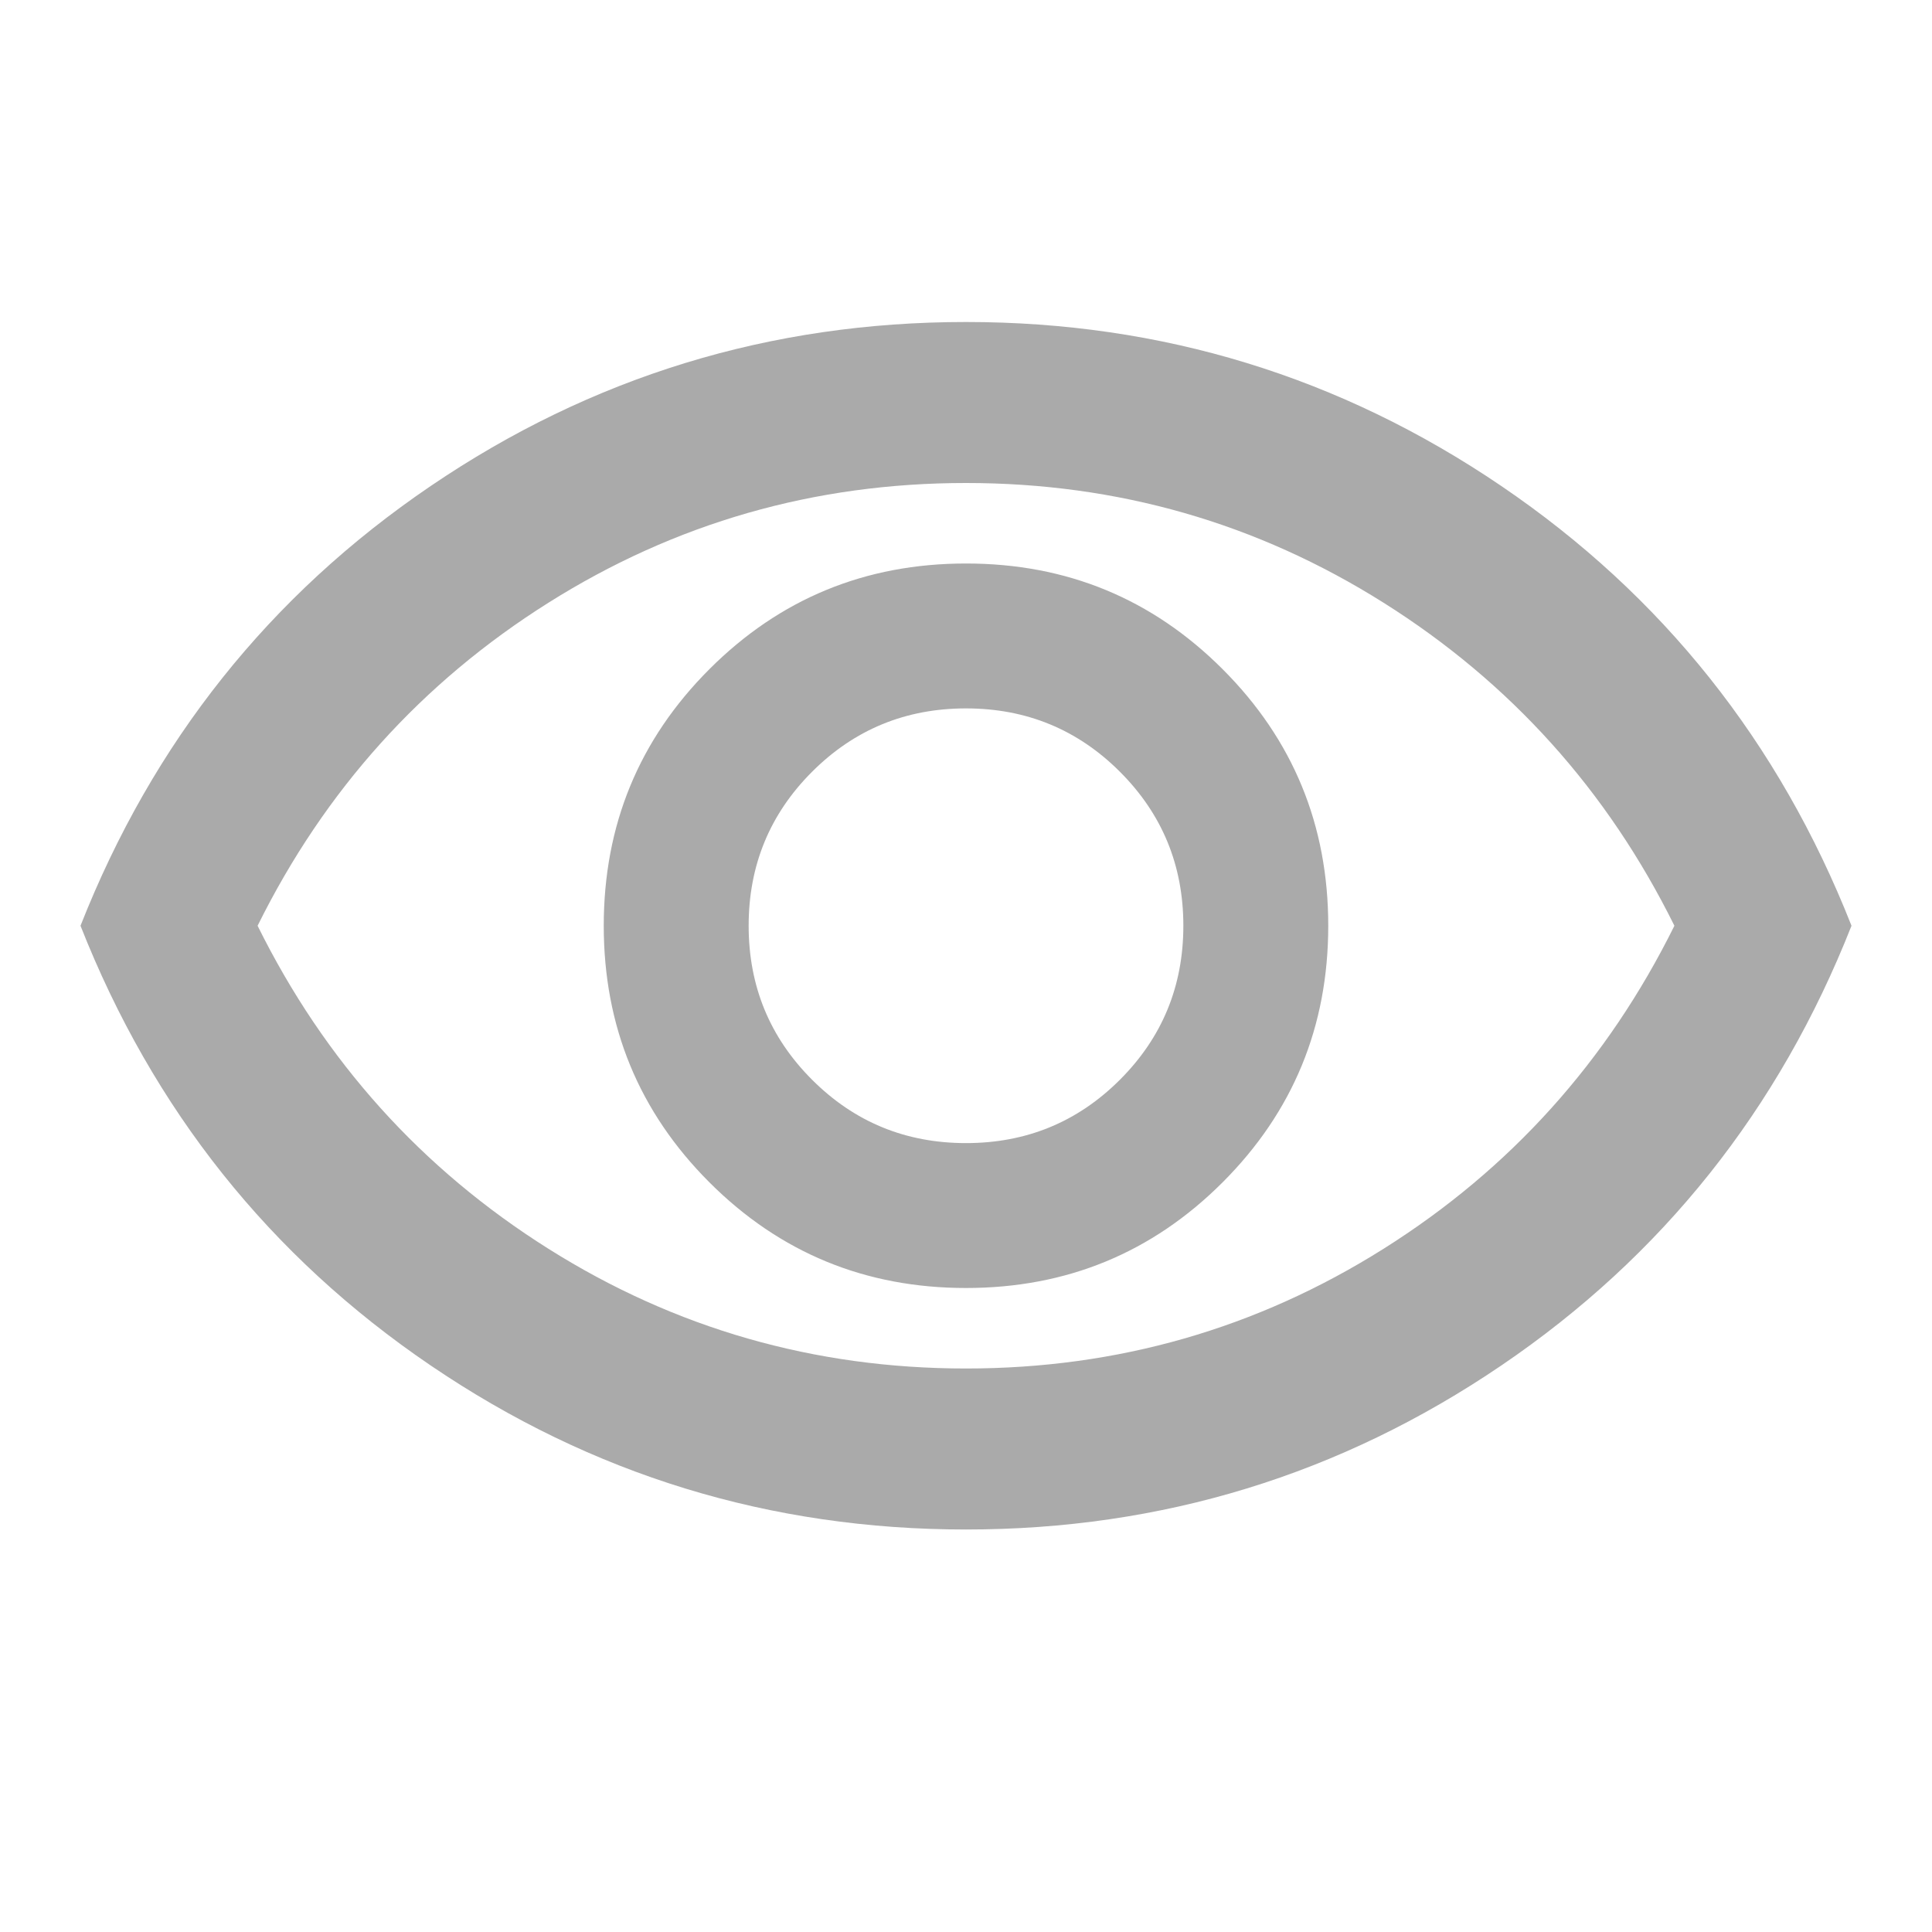
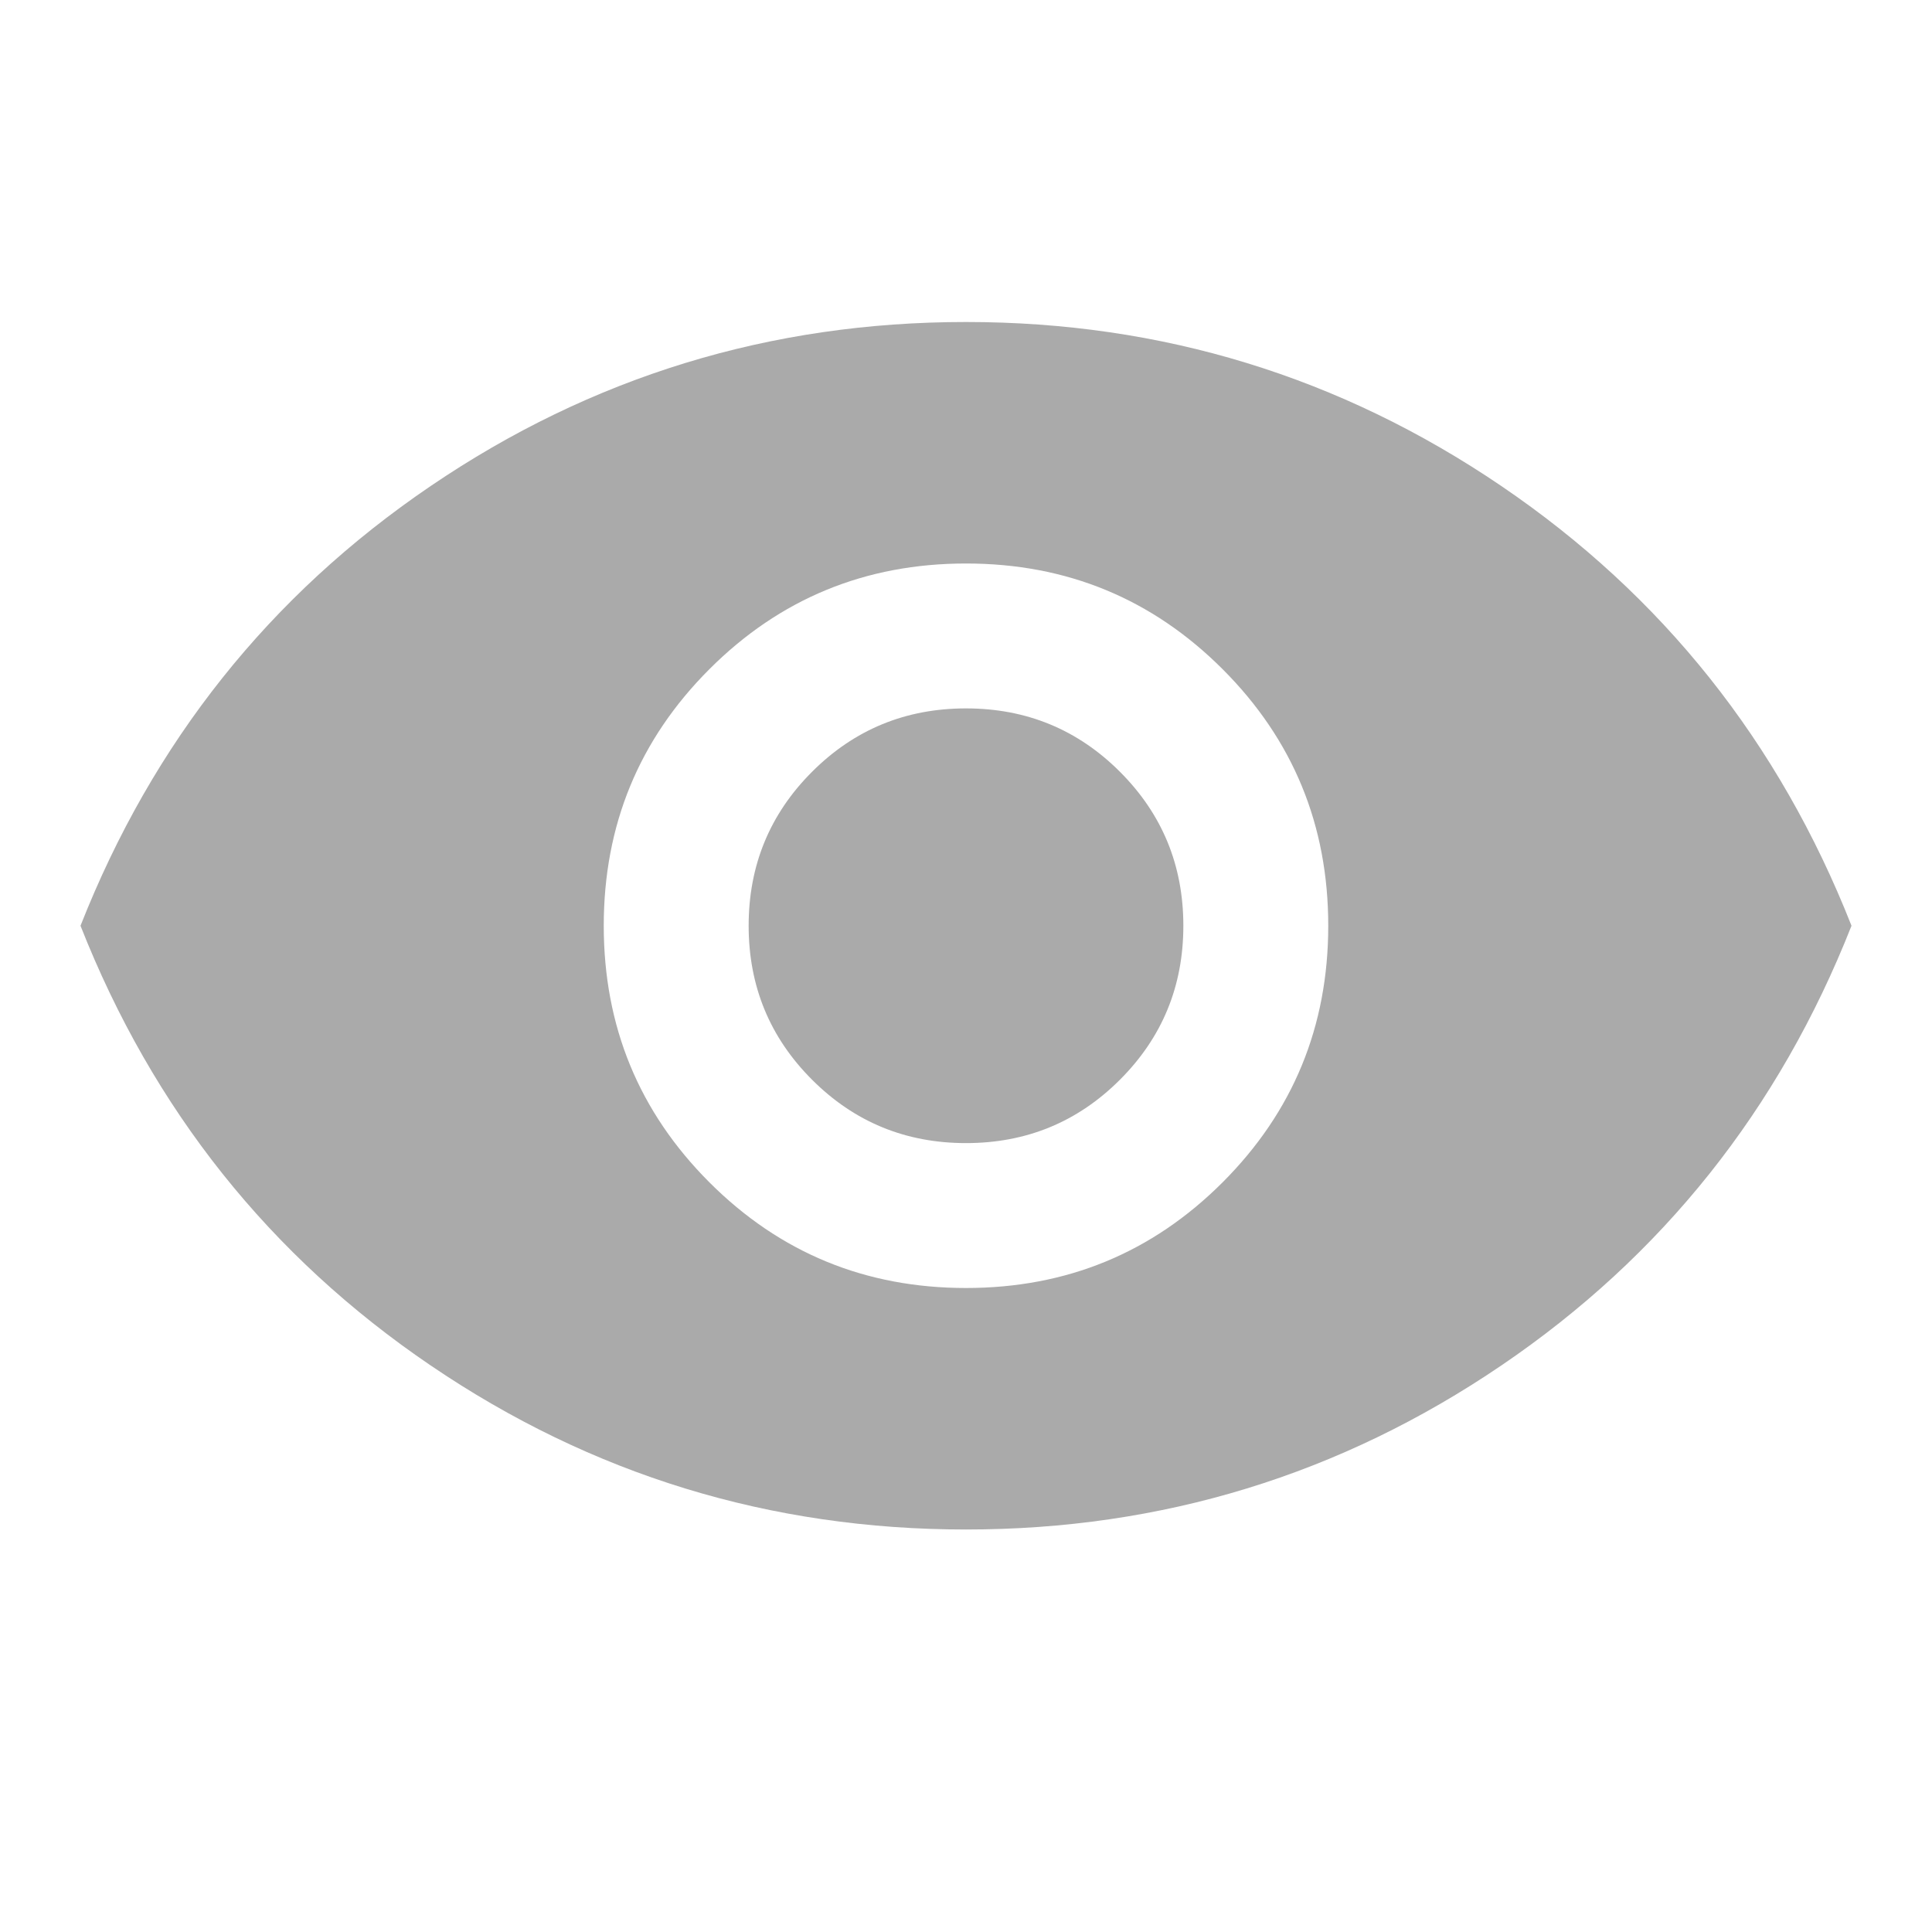
<svg xmlns="http://www.w3.org/2000/svg" height="24px" viewBox="0 -960 960 960" width="24px" fill="#aaaaaa">
-   <path d="M480-320q75 0 127.5-52.5T660-500q0-75-52.5-127.5T480-680q-75 0-127.5 52.5T300-500q0 75 52.5 127.5T480-320Zm0-72q-45 0-76.5-31.5T372-500q0-45 31.5-76.5T480-608q45 0 76.5 31.5T588-500q0 45-31.5 76.5T480-392Zm0 192q-146 0-266-81.5T40-500q54-137 174-218.5T480-800q146 0 266 81.5T920-500q-54 137-174 218.5T480-200Zm0-300Zm0 220q113 0 207.5-59.5T832-500q-50-101-144.5-160.5T480-720q-113 0-207.5 59.5T128-500q50 101 144.5 160.5T480-280Z" />
+   <path d="M480-320q75 0 127.5-52.5T660-500q0-75-52.5-127.5T480-680q-75 0-127.5 52.5T300-500q0 75 52.5 127.5T480-320Zm0-72q-45 0-76.5-31.5T372-500q0-45 31.5-76.5T480-608q45 0 76.5 31.5T588-500q0 45-31.5 76.5T480-392Zm0 192q-146 0-266-81.5T40-500q54-137 174-218.5T480-800q146 0 266 81.5T920-500q-54 137-174 218.5T480-200Z" />
</svg>
